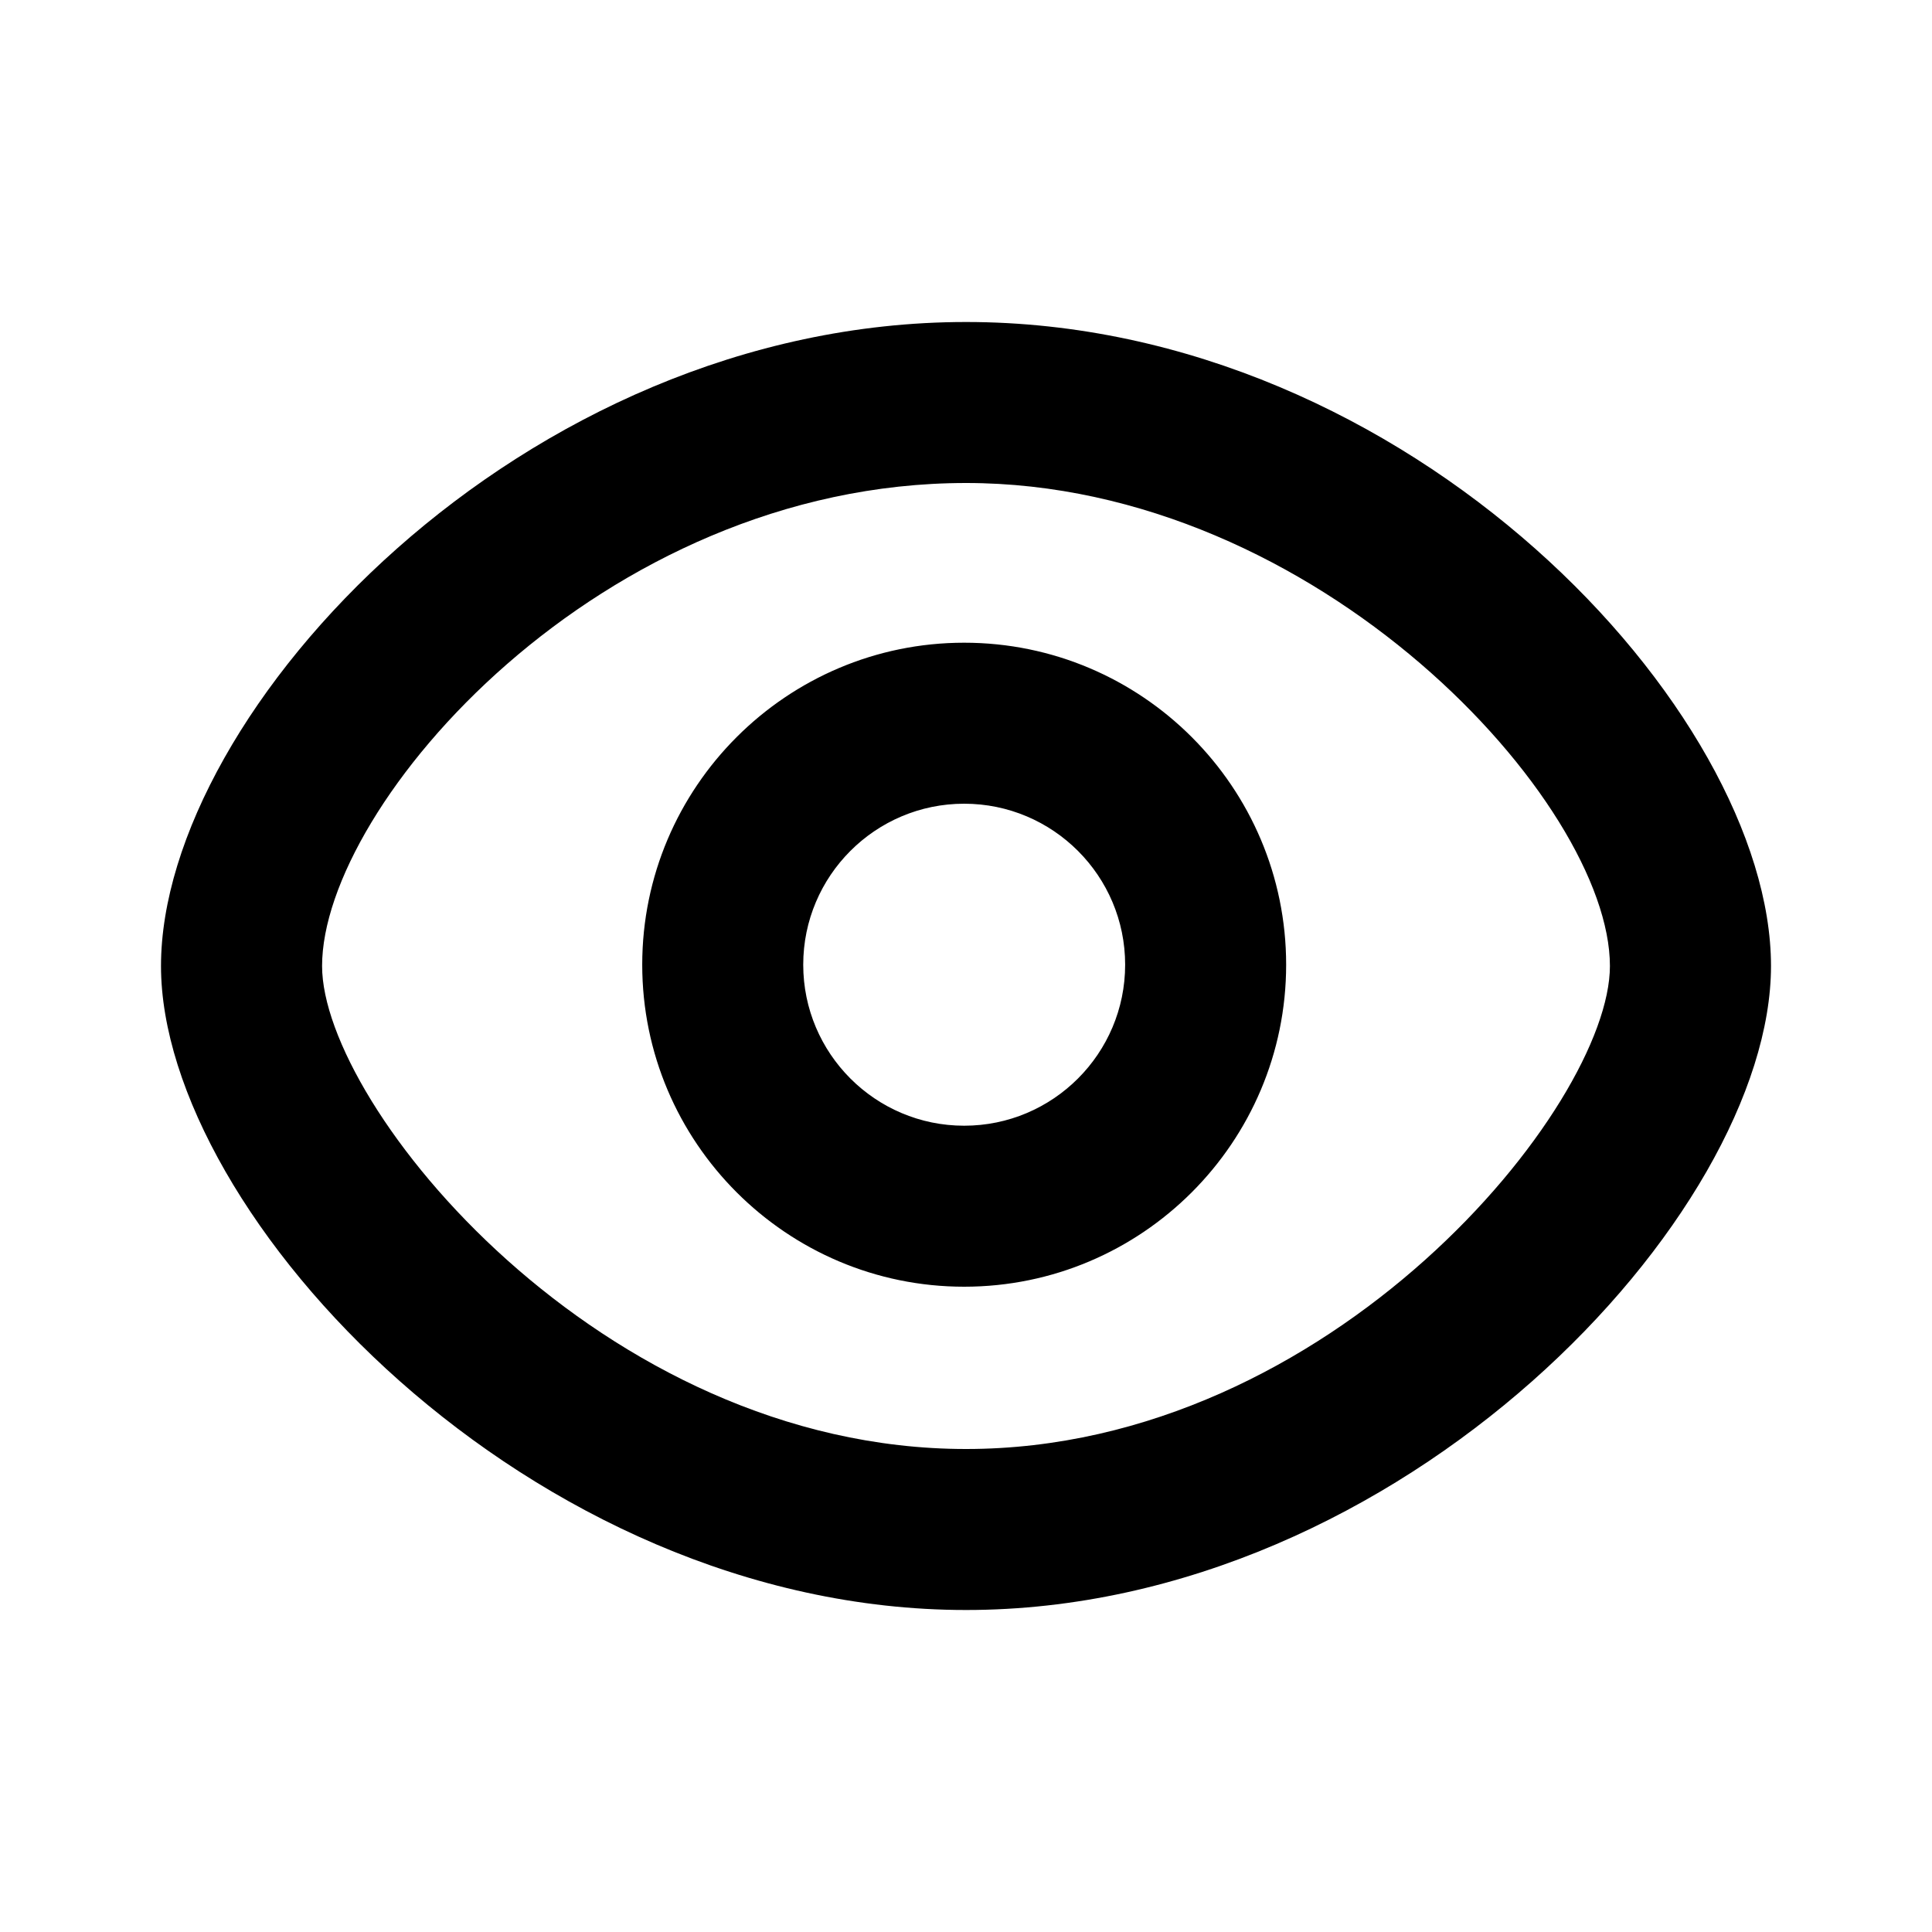
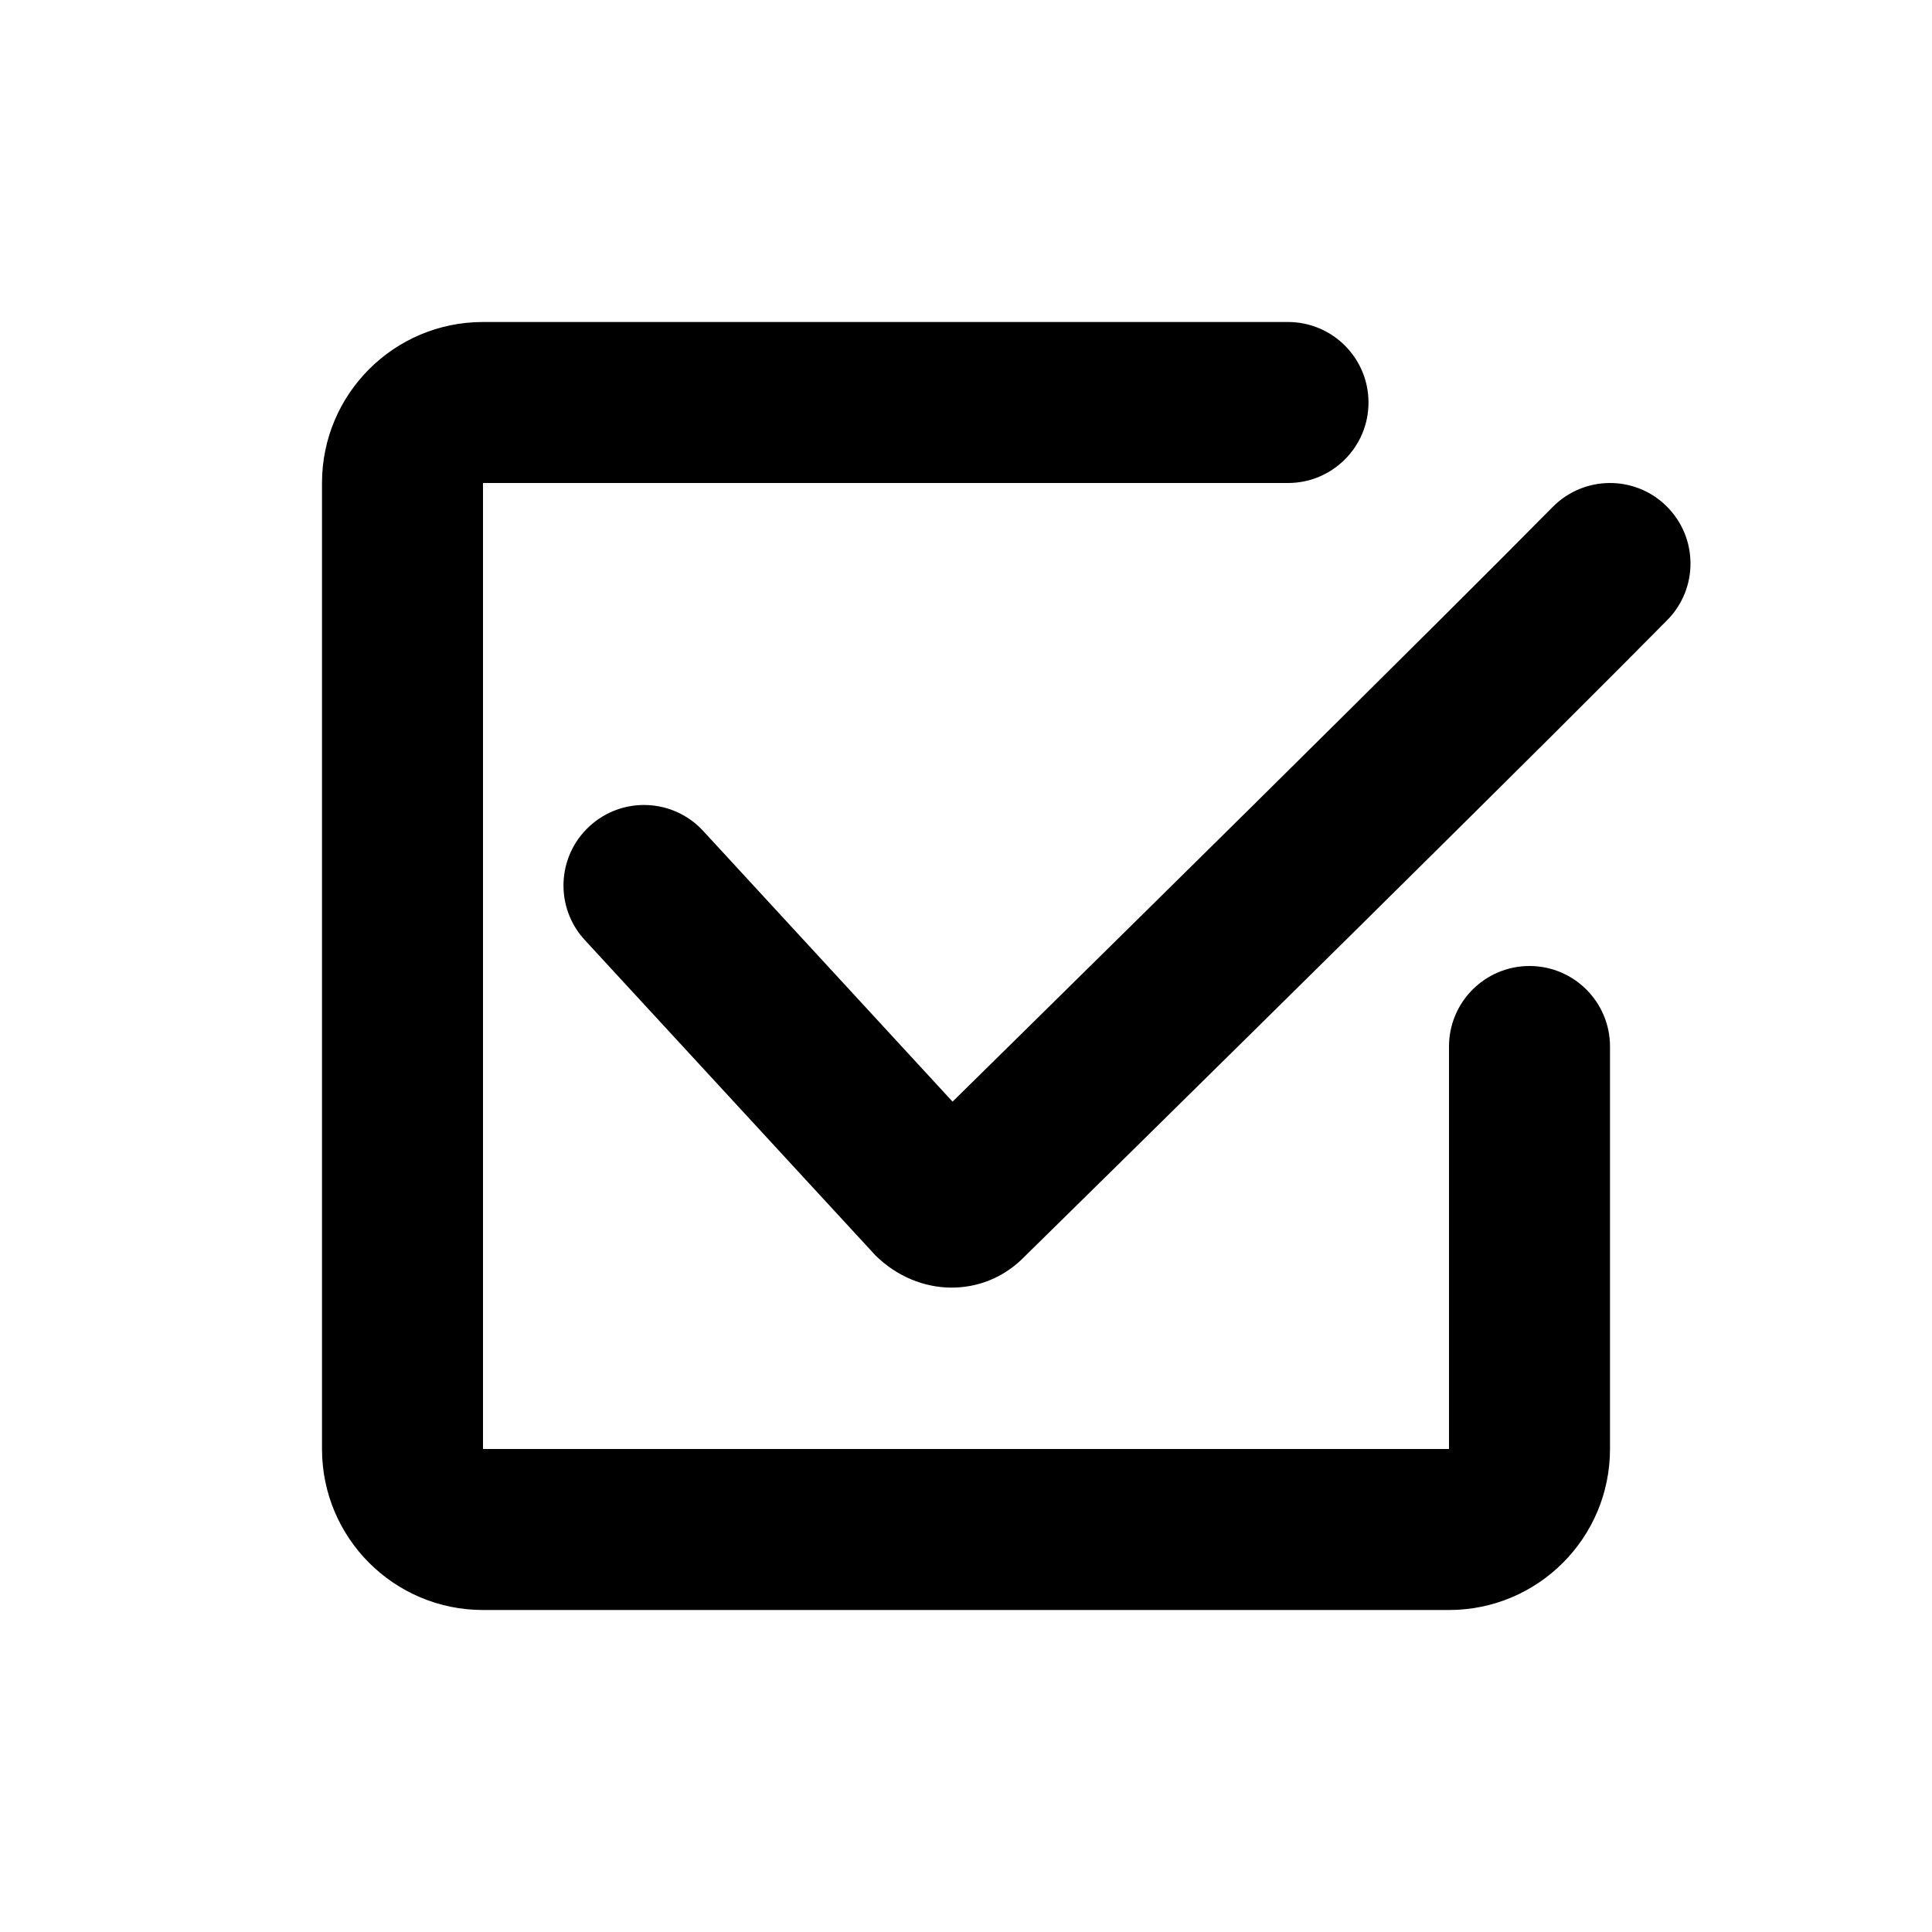
<svg xmlns="http://www.w3.org/2000/svg" width="24" height="24" role="presentation" focusable="false" viewBox="0 0 24 24">
-   <path fill-rule="evenodd" clip-rule="evenodd" d="M12.001 18C7.464 18 4.001 13.74 4.001 12C4.001 9.999 7.46 6 12.001 6C16.378 6 19.999 9.973 19.999 12C19.999 13.74 16.537 18 12.001 18ZM12.001 4C6.48 4 2 8.841 2 12C2 15.086 6.577 20 12.001 20C17.424 20 22 15.086 22 12C22 8.841 17.521 4 12.001 4ZM11.977 13.984C10.874 13.984 9.978 13.087 9.978 11.984C9.978 10.881 10.874 9.984 11.977 9.984C13.081 9.984 13.977 10.881 13.977 11.984C13.977 13.087 13.081 13.984 11.977 13.984ZM11.977 7.984C9.772 7.984 7.978 9.778 7.978 11.984C7.978 14.19 9.772 15.984 11.977 15.984C14.184 15.984 15.977 14.19 15.977 11.984C15.977 9.778 14.184 7.984 11.977 7.984Z" fill="currentColor" />
+   <path fill-rule="evenodd" clip-rule="evenodd" d="M6 4C4.895 4 4 4.895 4 6V18C4 19.105 4.895 20 6 20H18C19.105 20 20 19.105 20 18V13C20 12.448 19.552 12 19 12C18.448 12 18 12.448 18 13V18H6V6L16 6C16.552 6 17 5.552 17 5C17 4.448 16.552 4 16 4H6ZM8.735 10.322C8.361 9.916 7.728 9.89 7.322 10.265C6.916 10.639 6.89 11.272 7.265 11.678L10.877 15.597C11.414 16.123 12.214 16.123 12.711 15.626L13.075 15.268C13.37 14.979 13.698 14.656 14.052 14.307C15.061 13.313 16.071 12.317 17.014 11.385L17.054 11.345C18.729 9.689 20 8.424 20.712 7.702C21.1 7.309 21.095 6.676 20.702 6.288C20.309 5.9 19.676 5.905 19.288 6.298C18.584 7.011 17.317 8.272 15.648 9.923L15.608 9.963C14.666 10.894 13.657 11.889 12.648 12.883L11.833 13.685L8.735 10.322Z" fill="currentColor" />
</svg>
